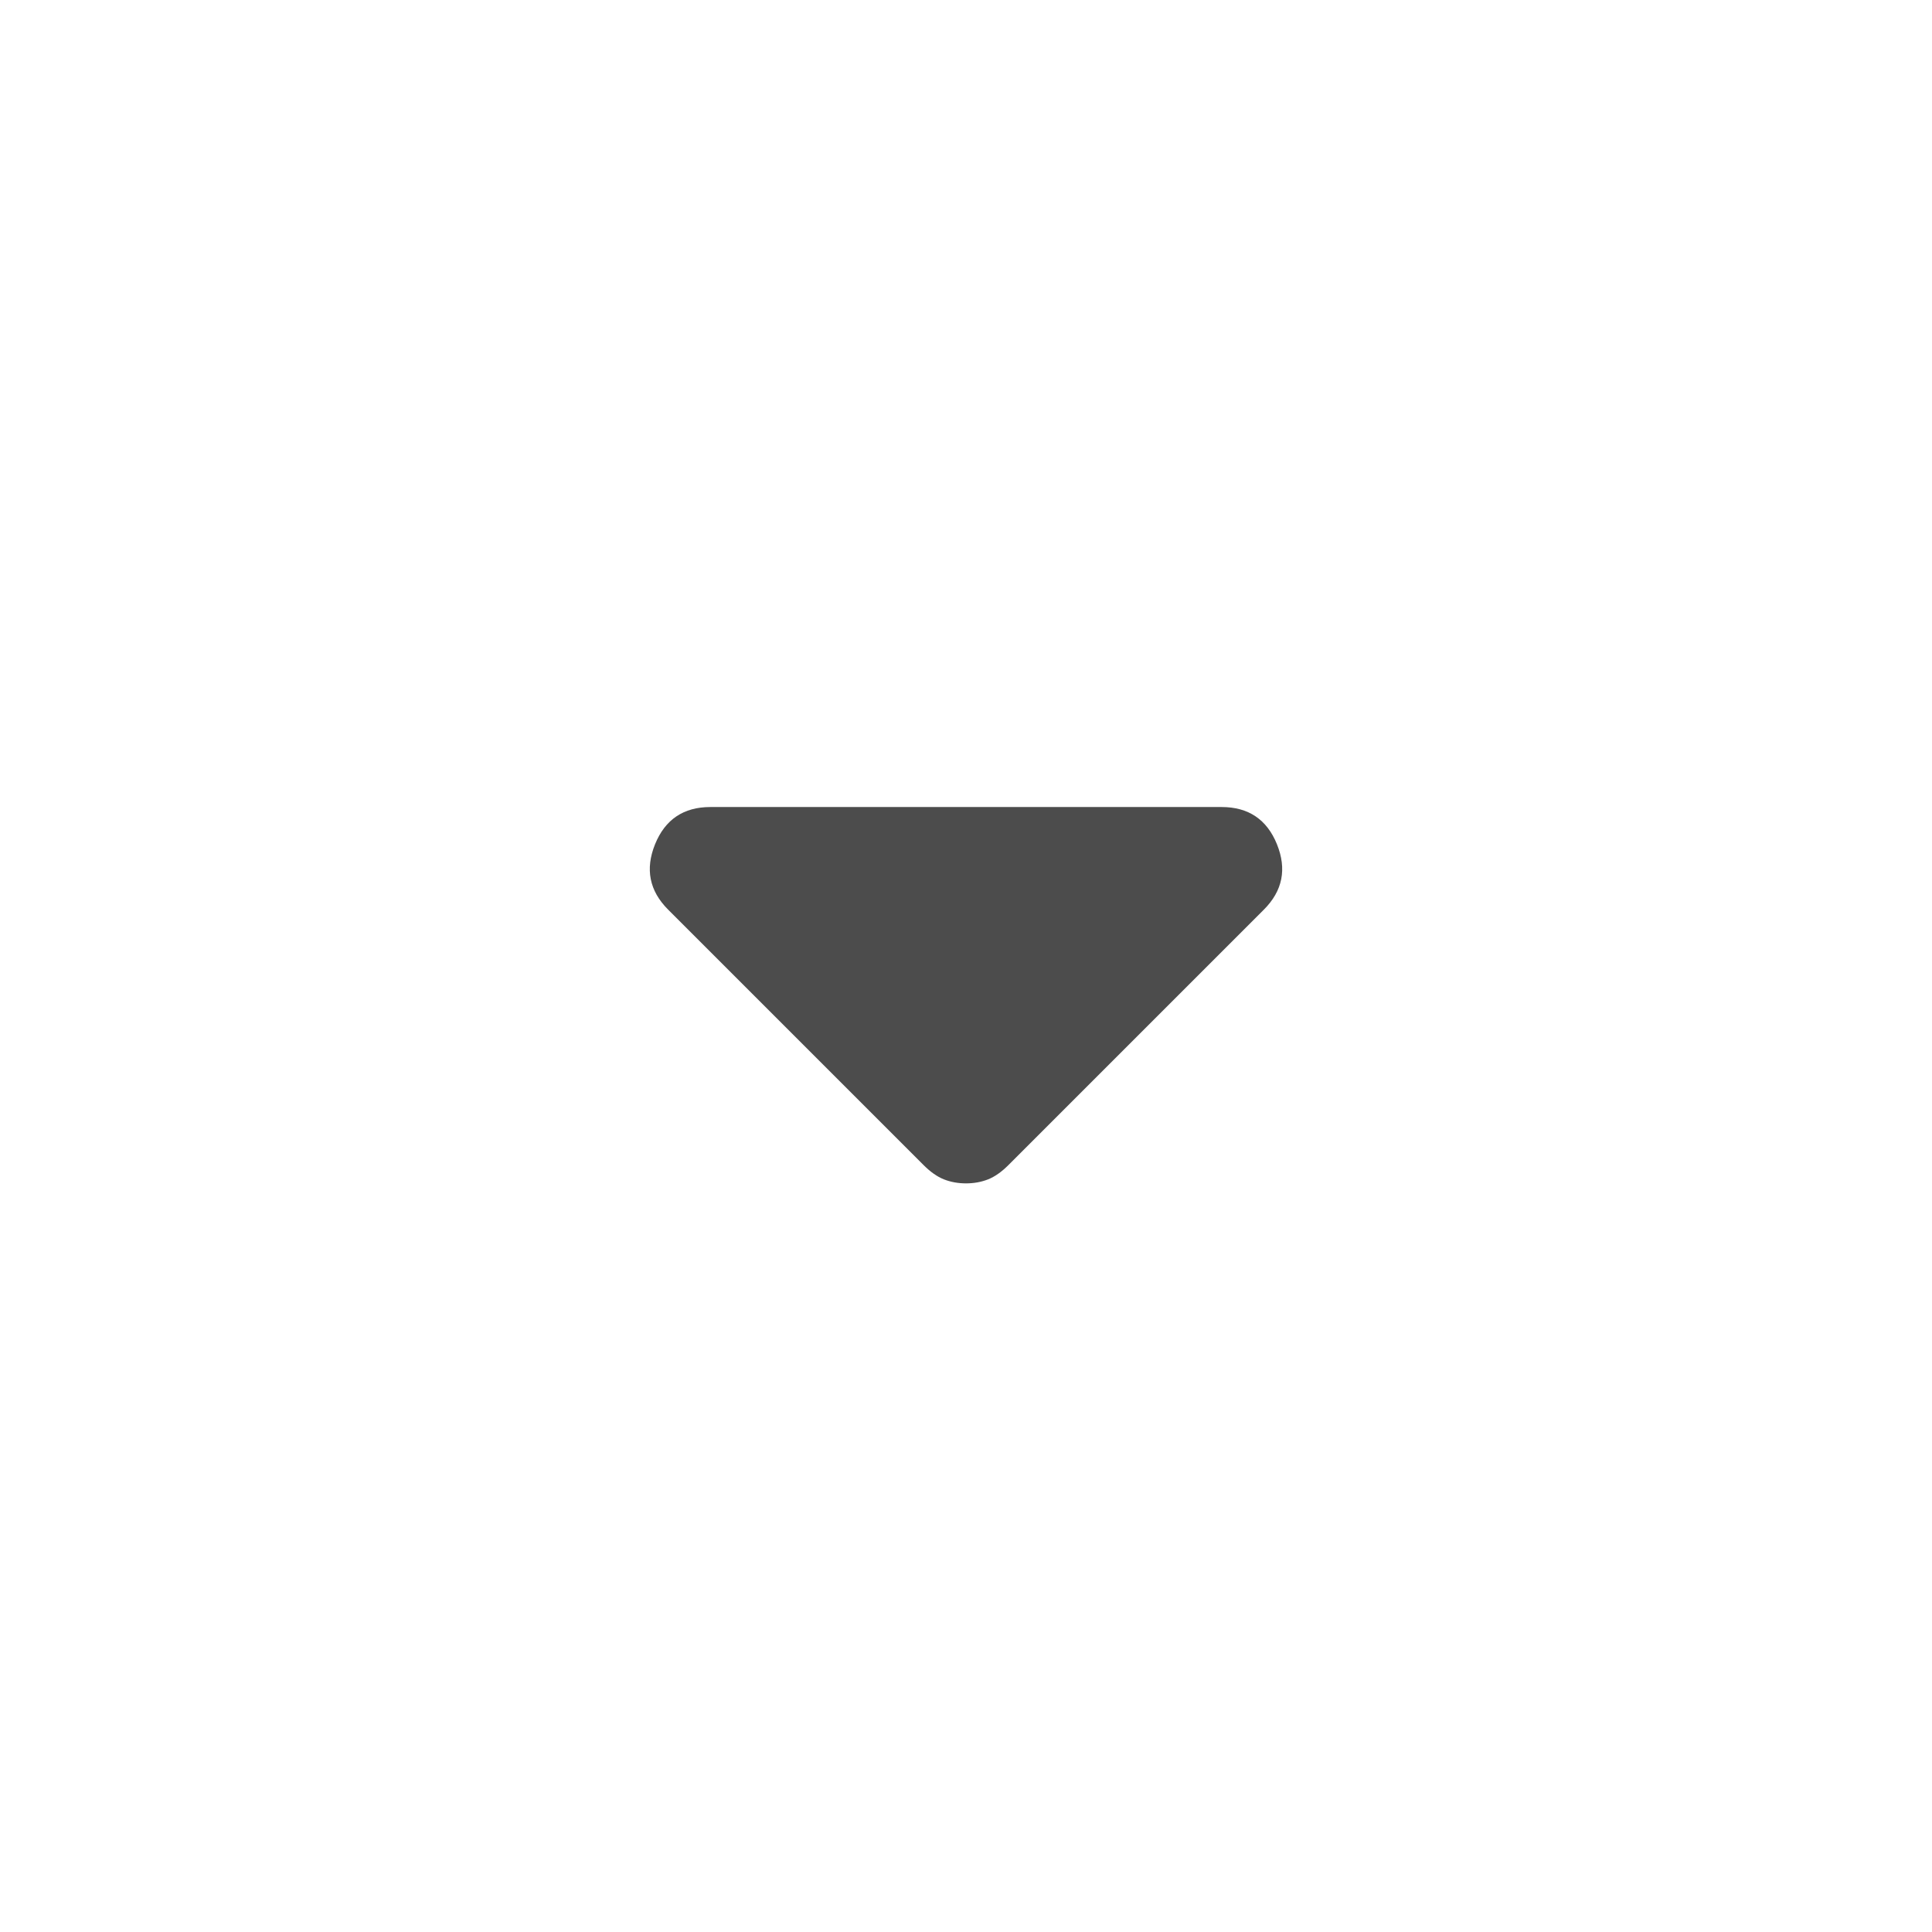
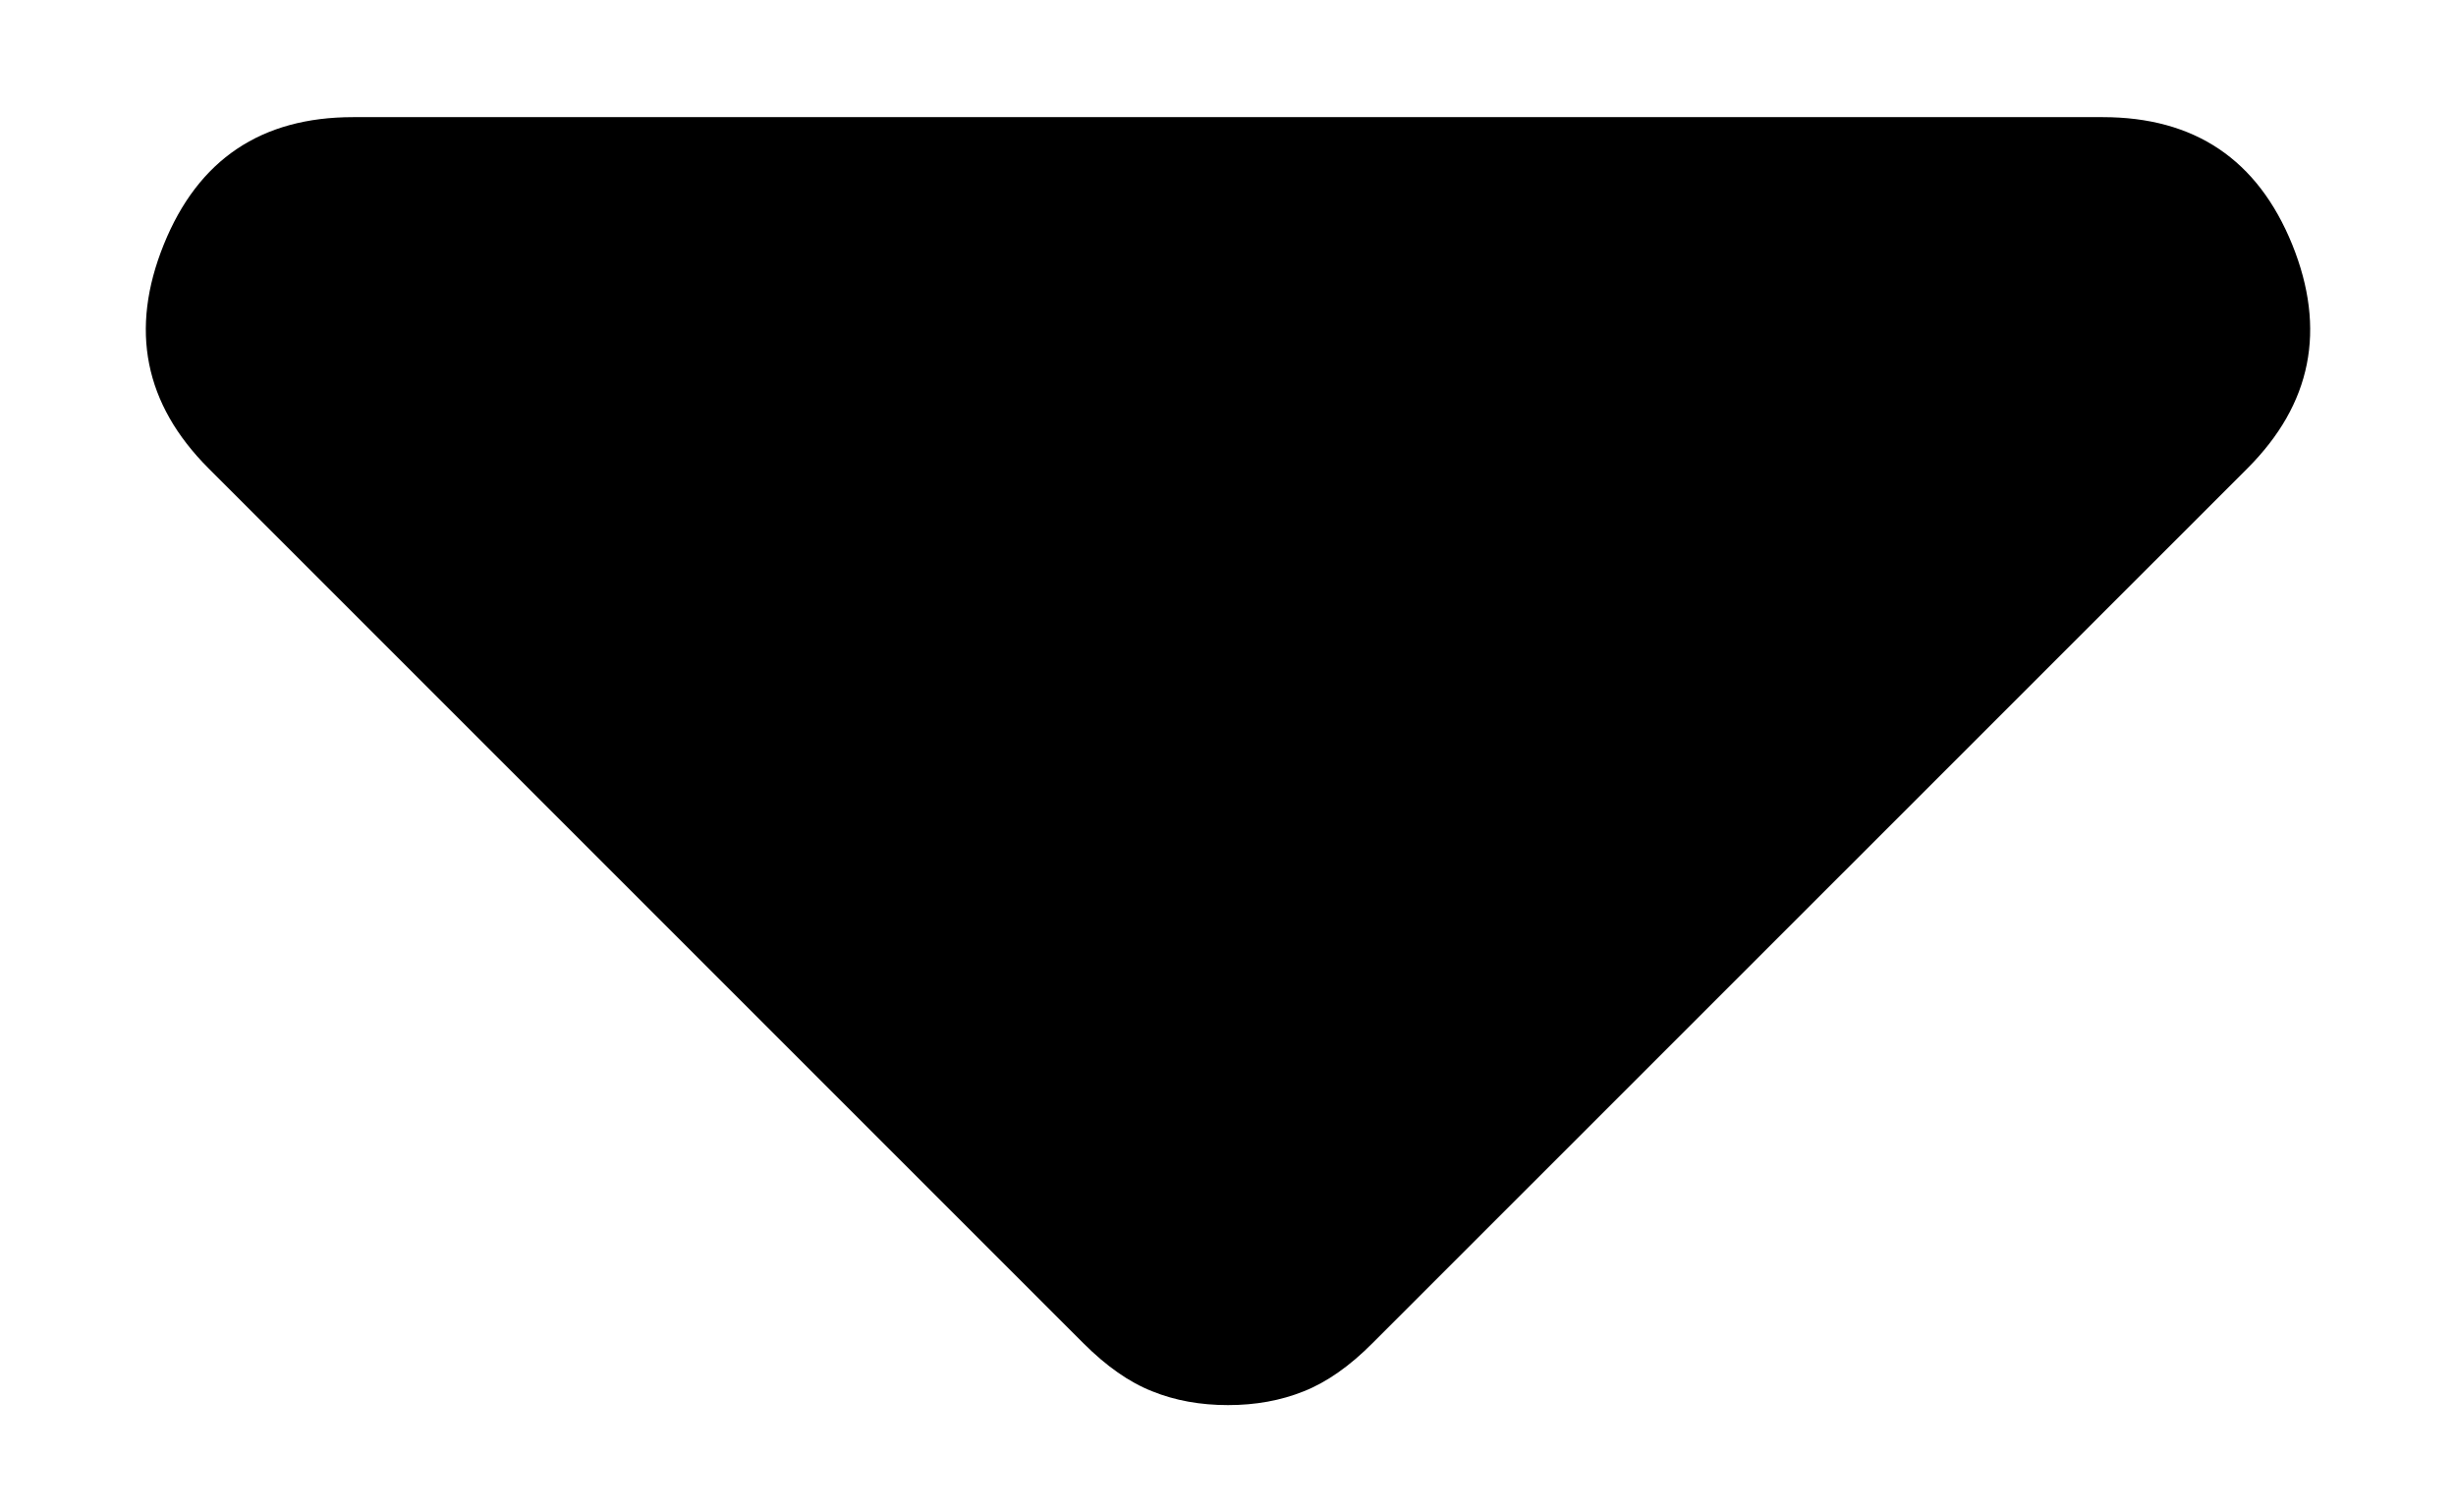
- <svg xmlns="http://www.w3.org/2000/svg" width="35" height="35" viewBox="0 0 35 35" fill="none">
-   <path d="M16.734 21.109L12.104 16.479C11.764 16.139 11.685 15.744 11.867 15.294C12.05 14.845 12.384 14.62 12.87 14.62H22.13C22.616 14.62 22.951 14.845 23.133 15.294C23.315 15.744 23.236 16.139 22.896 16.479L18.266 21.109C18.144 21.231 18.023 21.316 17.901 21.365C17.779 21.413 17.646 21.438 17.5 21.438C17.354 21.438 17.221 21.413 17.099 21.365C16.977 21.316 16.856 21.231 16.734 21.109Z" fill="black" fill-opacity="0.7" />
+ <svg xmlns="http://www.w3.org/2000/svg" width="13" height="8" viewBox="0 0 13 8" fill="none">
+   <path d="M5.734 7.109L1.104 2.479C0.764 2.139 0.685 1.744 0.867 1.294C1.049 0.844 1.383 0.62 1.869 0.62H11.13C11.616 0.62 11.95 0.844 12.133 1.294C12.315 1.744 12.236 2.139 11.896 2.479L7.265 7.109C7.144 7.231 7.022 7.316 6.901 7.364C6.779 7.413 6.646 7.437 6.5 7.437C6.354 7.437 6.22 7.413 6.099 7.364C5.977 7.316 5.856 7.231 5.734 7.109Z" fill="black" />
</svg>
